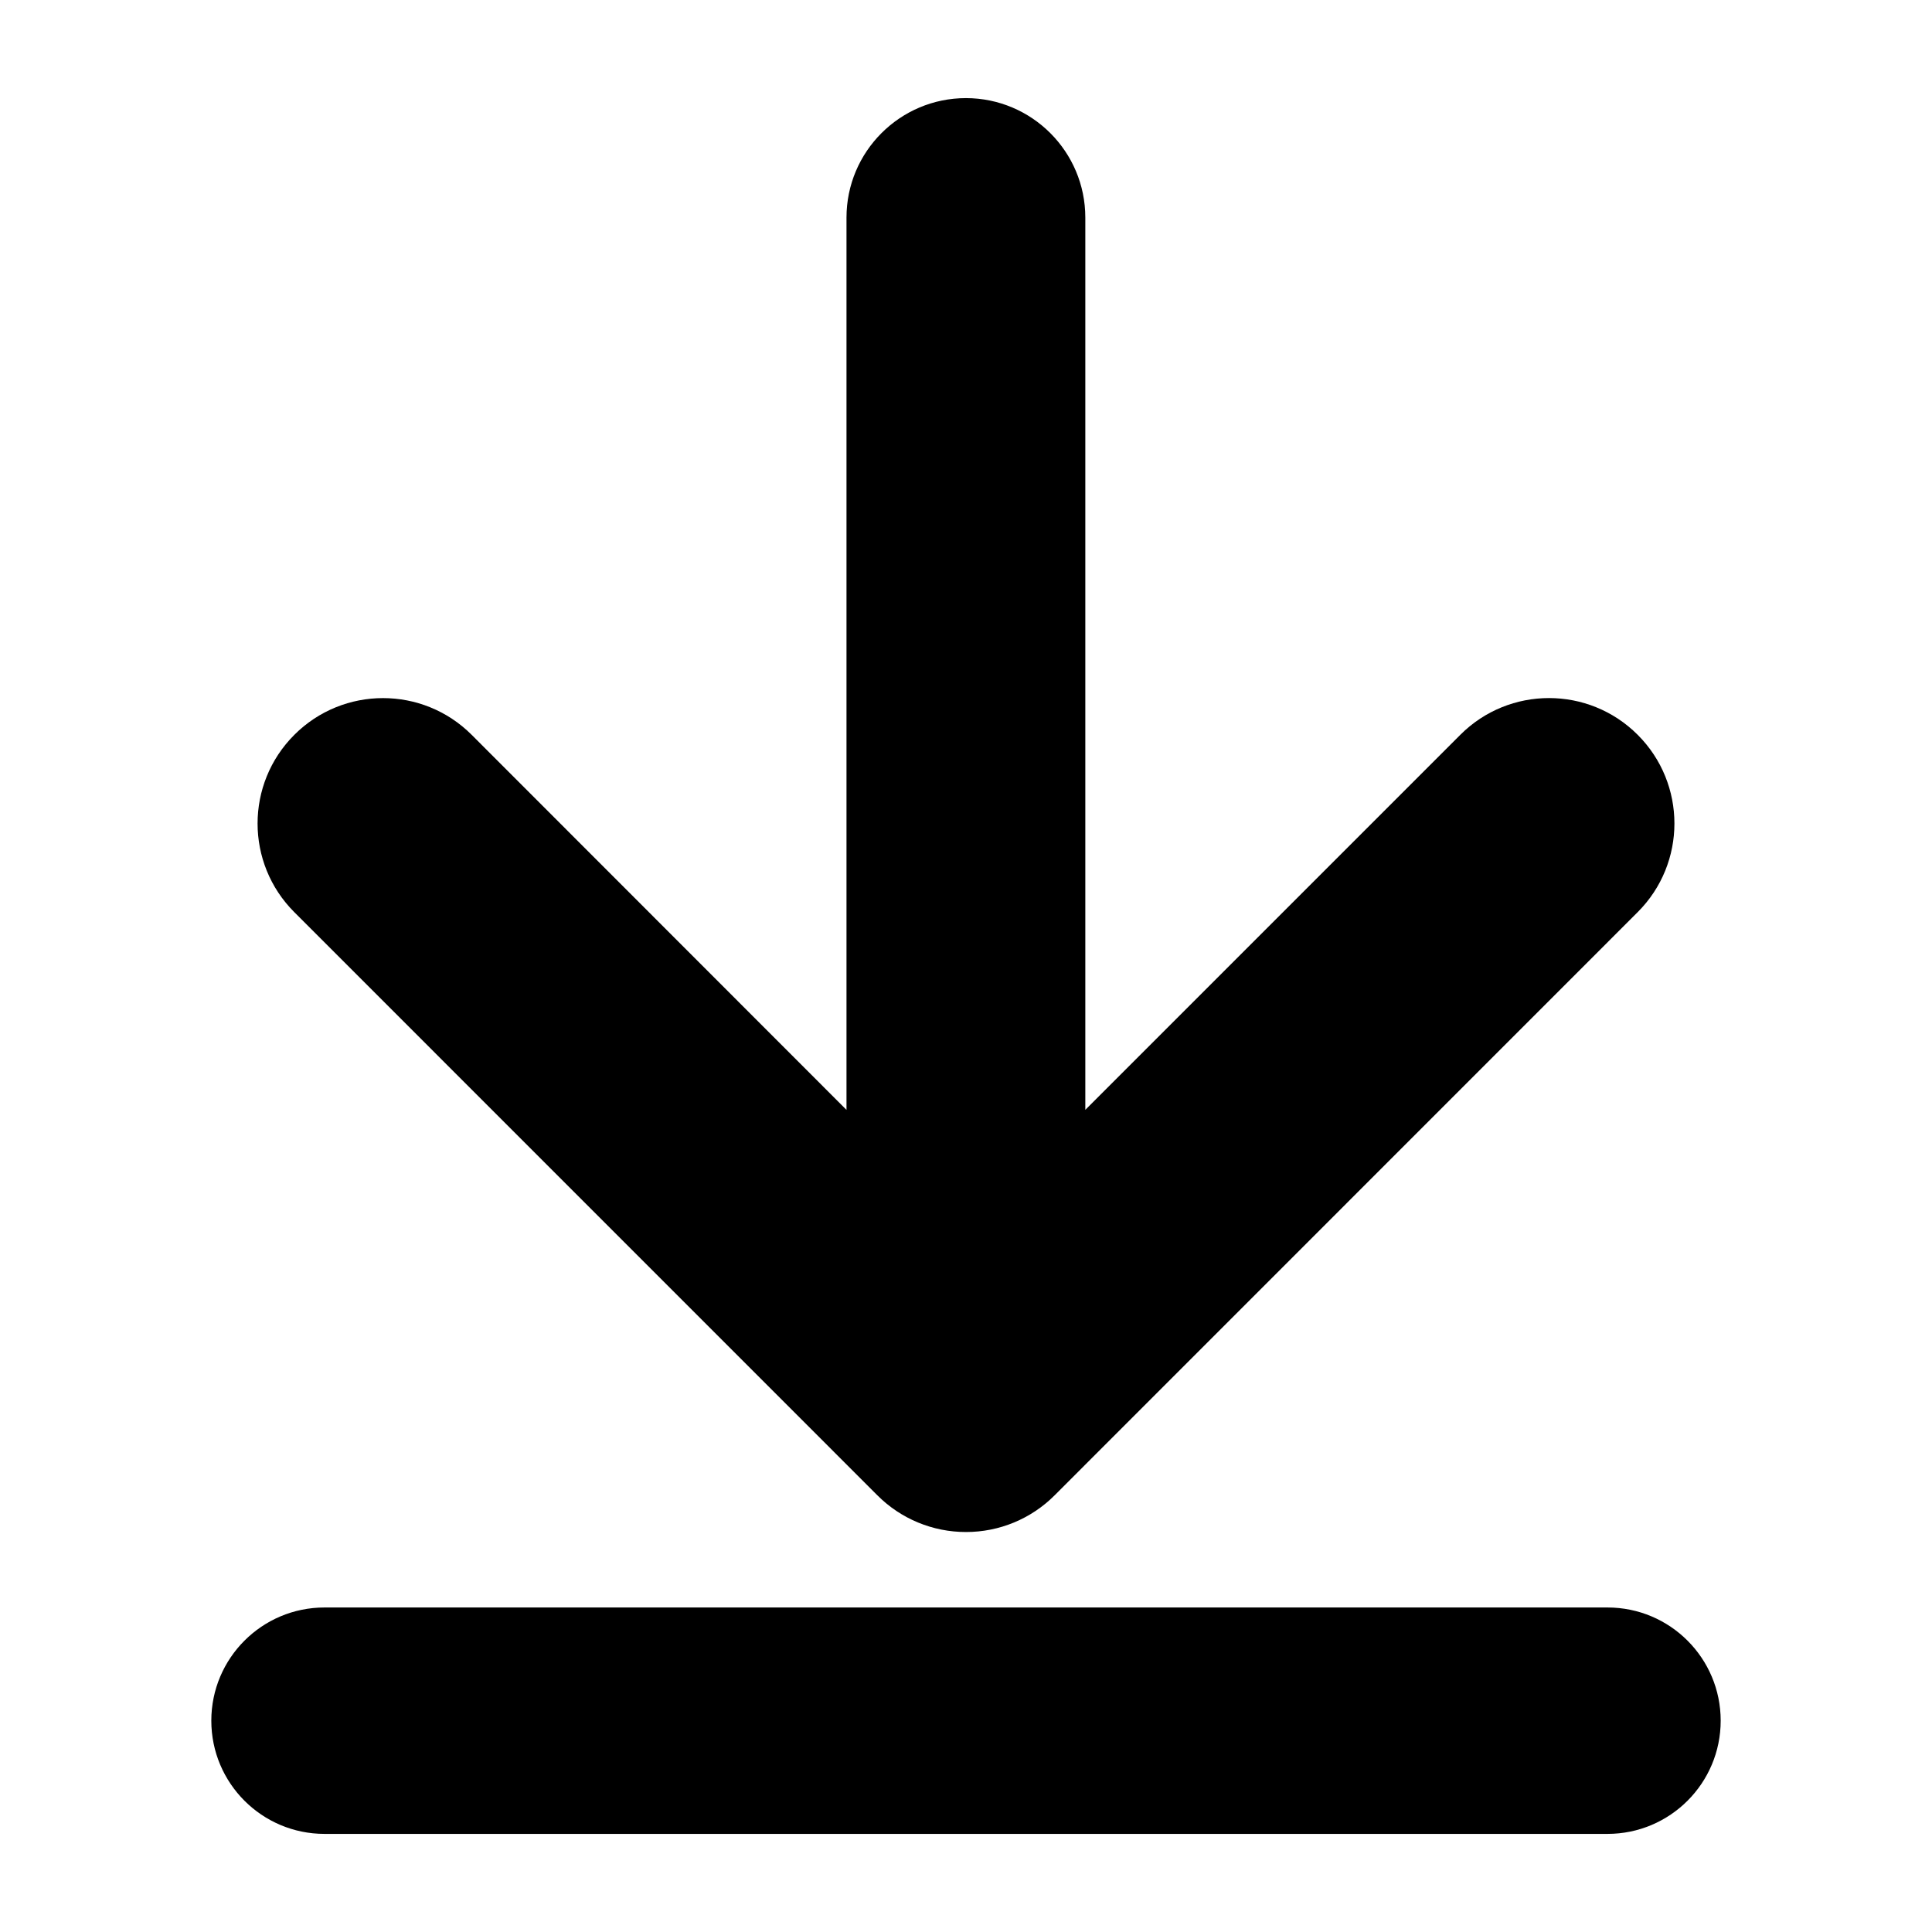
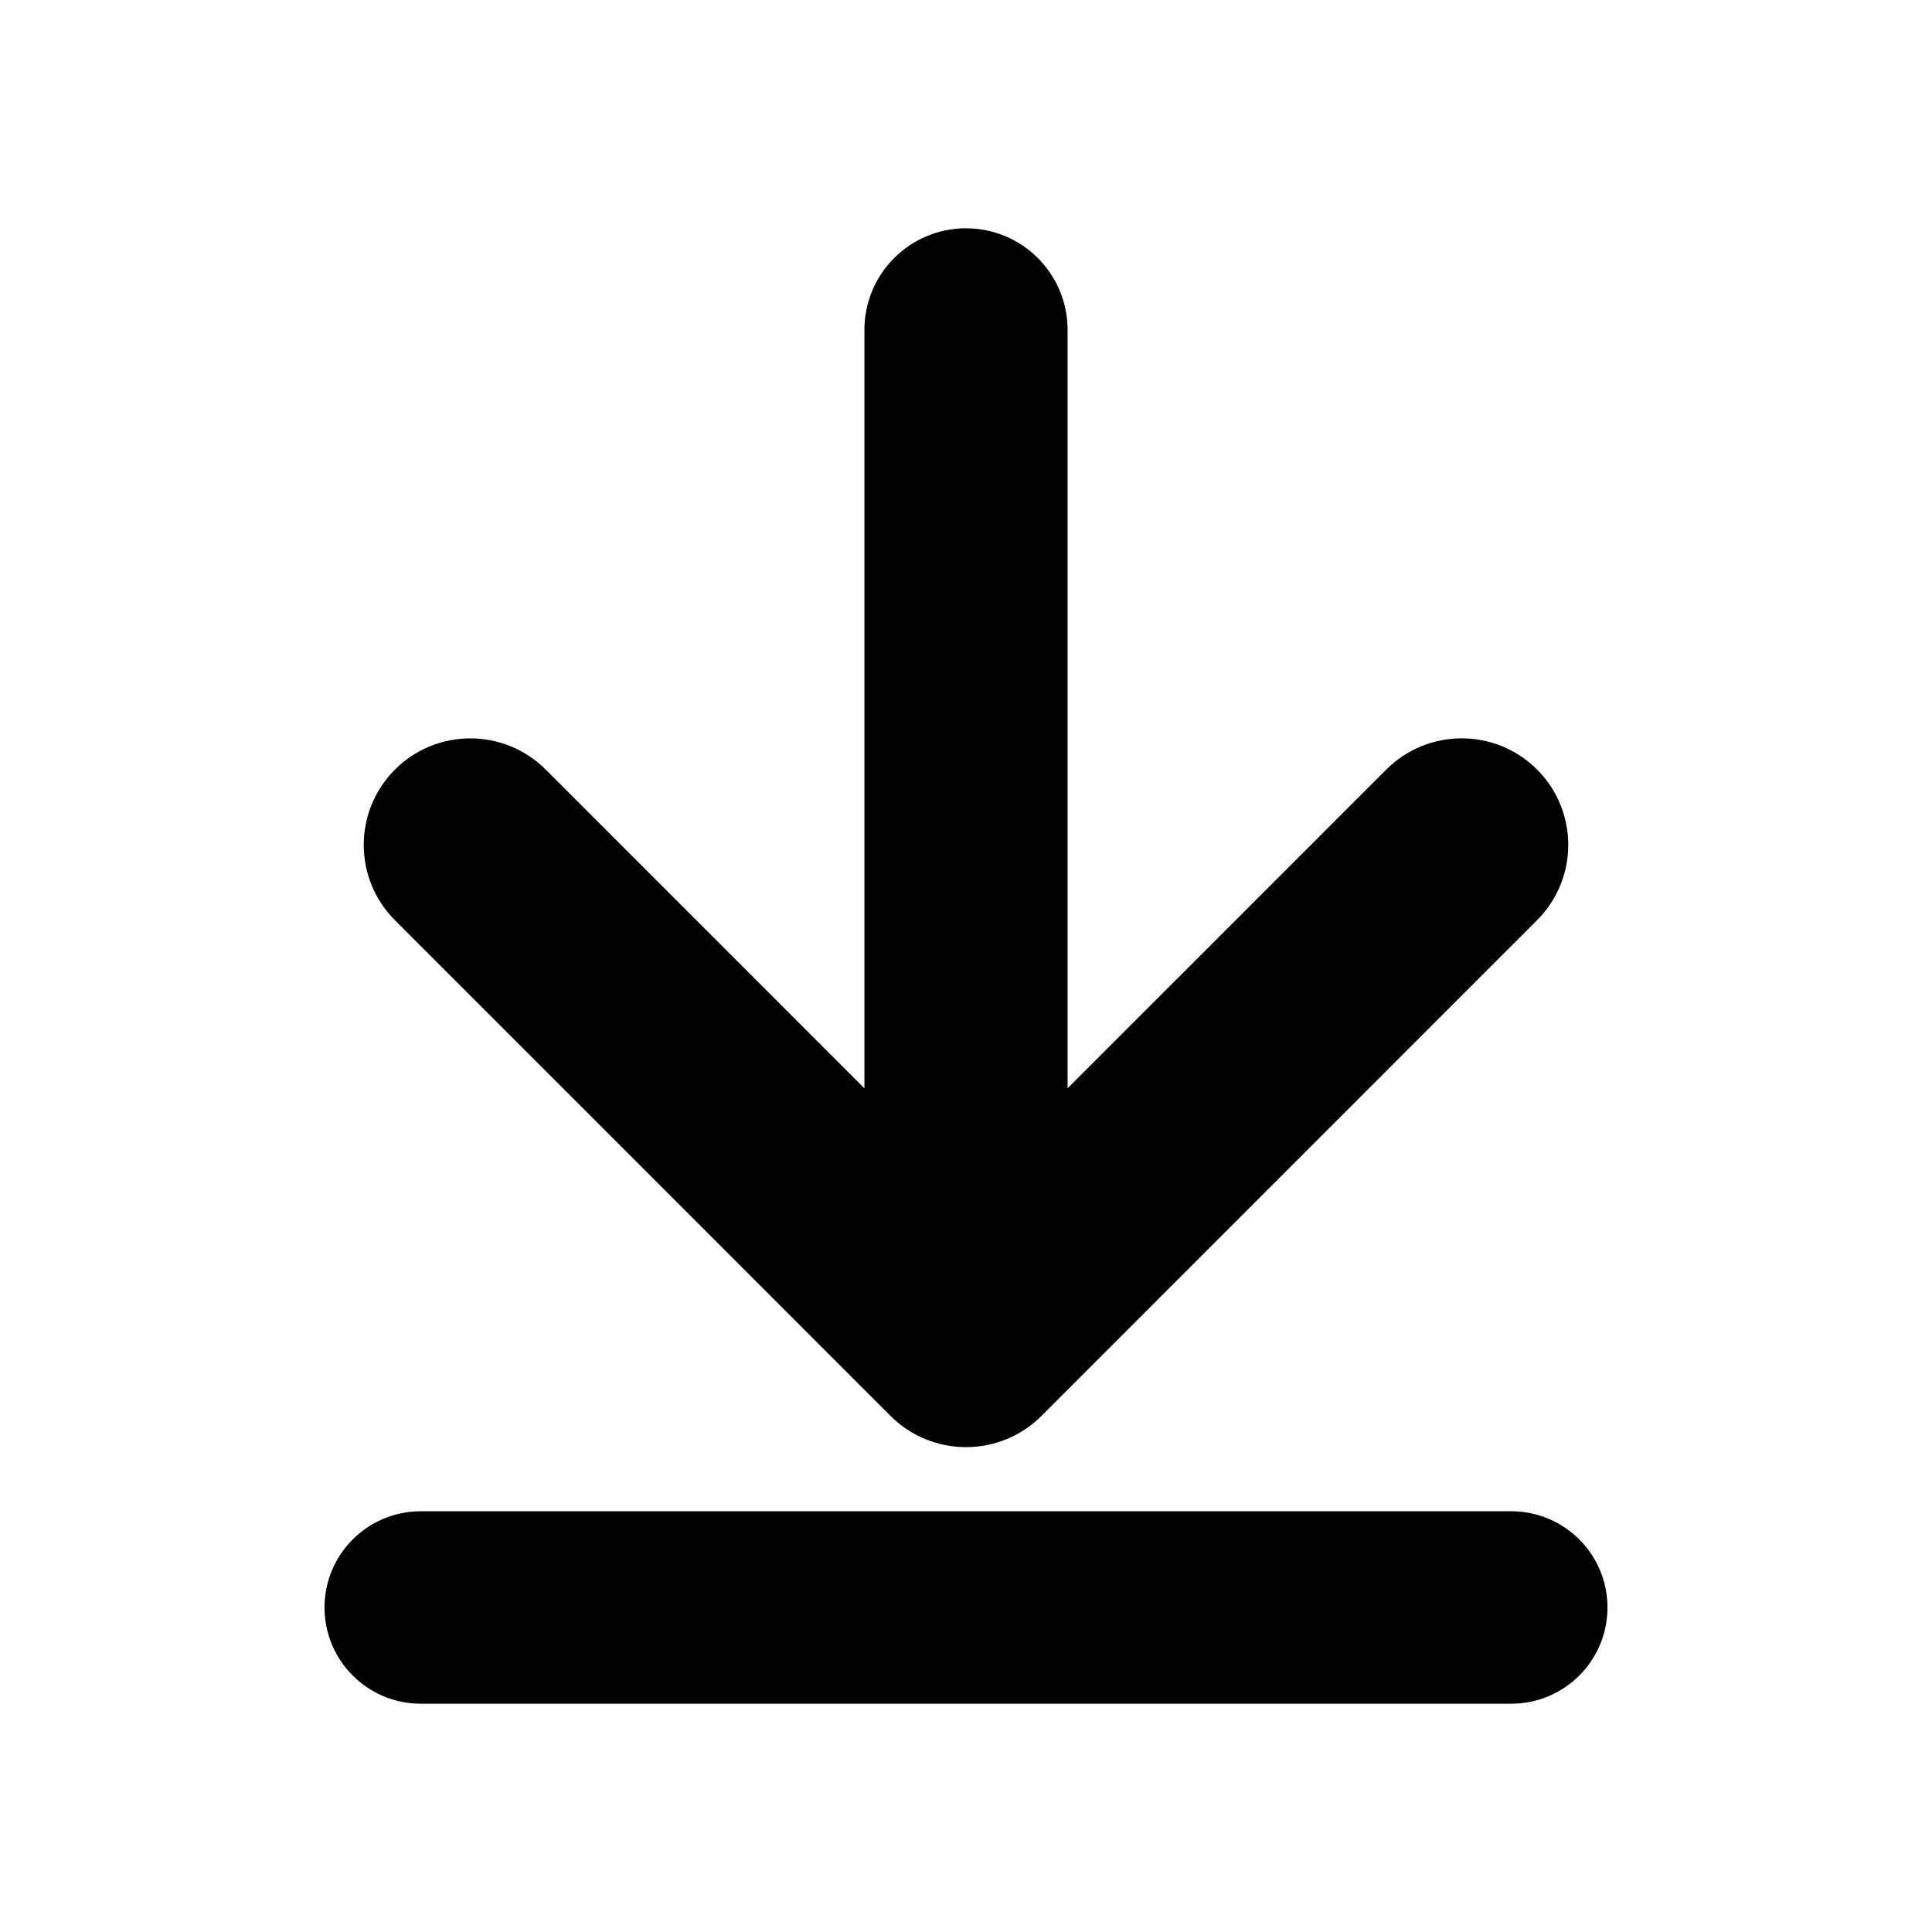
<svg xmlns="http://www.w3.org/2000/svg" viewBox="0 0 512 512">
-   <path d="m256 406a33.11 33.11 0 0 0 23.49-9.73l154.51-154.54a33.22 33.22 0 0 0 0-47 33.23 33.23 0 0 0 -47 0l-99.38 99.39v-236.45a31.67 31.67 0 0 0 -31.62-31.67 31.67 31.67 0 0 0 -31.67 31.67v236.46l-99.33-99.39a33.23 33.23 0 0 0 -47 0 33.22 33.22 0 0 0 0 47l154.51 154.53a33.11 33.11 0 0 0 23.49 9.73z" />
-   <rect height="60" rx="30" width="400" x="56" y="426" />
+   <path d="m256 383.5a28.18 28.18 0 0 0 20-8.27l131.33-131.36a28.24 28.24 0 0 0 0-39.94 28.26 28.26 0 0 0 -39.94 0l-84.47 84.48v-201a26.92 26.92 0 0 0 -26.92-26.91 26.92 26.92 0 0 0 -26.92 26.92v201l-84.47-84.48a28.26 28.26 0 0 0 -39.94 0 28.24 28.24 0 0 0 0 39.94l131.33 131.35a28.18 28.18 0 0 0 20 8.27z" />
+   <rect height="51" rx="25.5" width="340" x="86" y="400.5" />
</svg>
